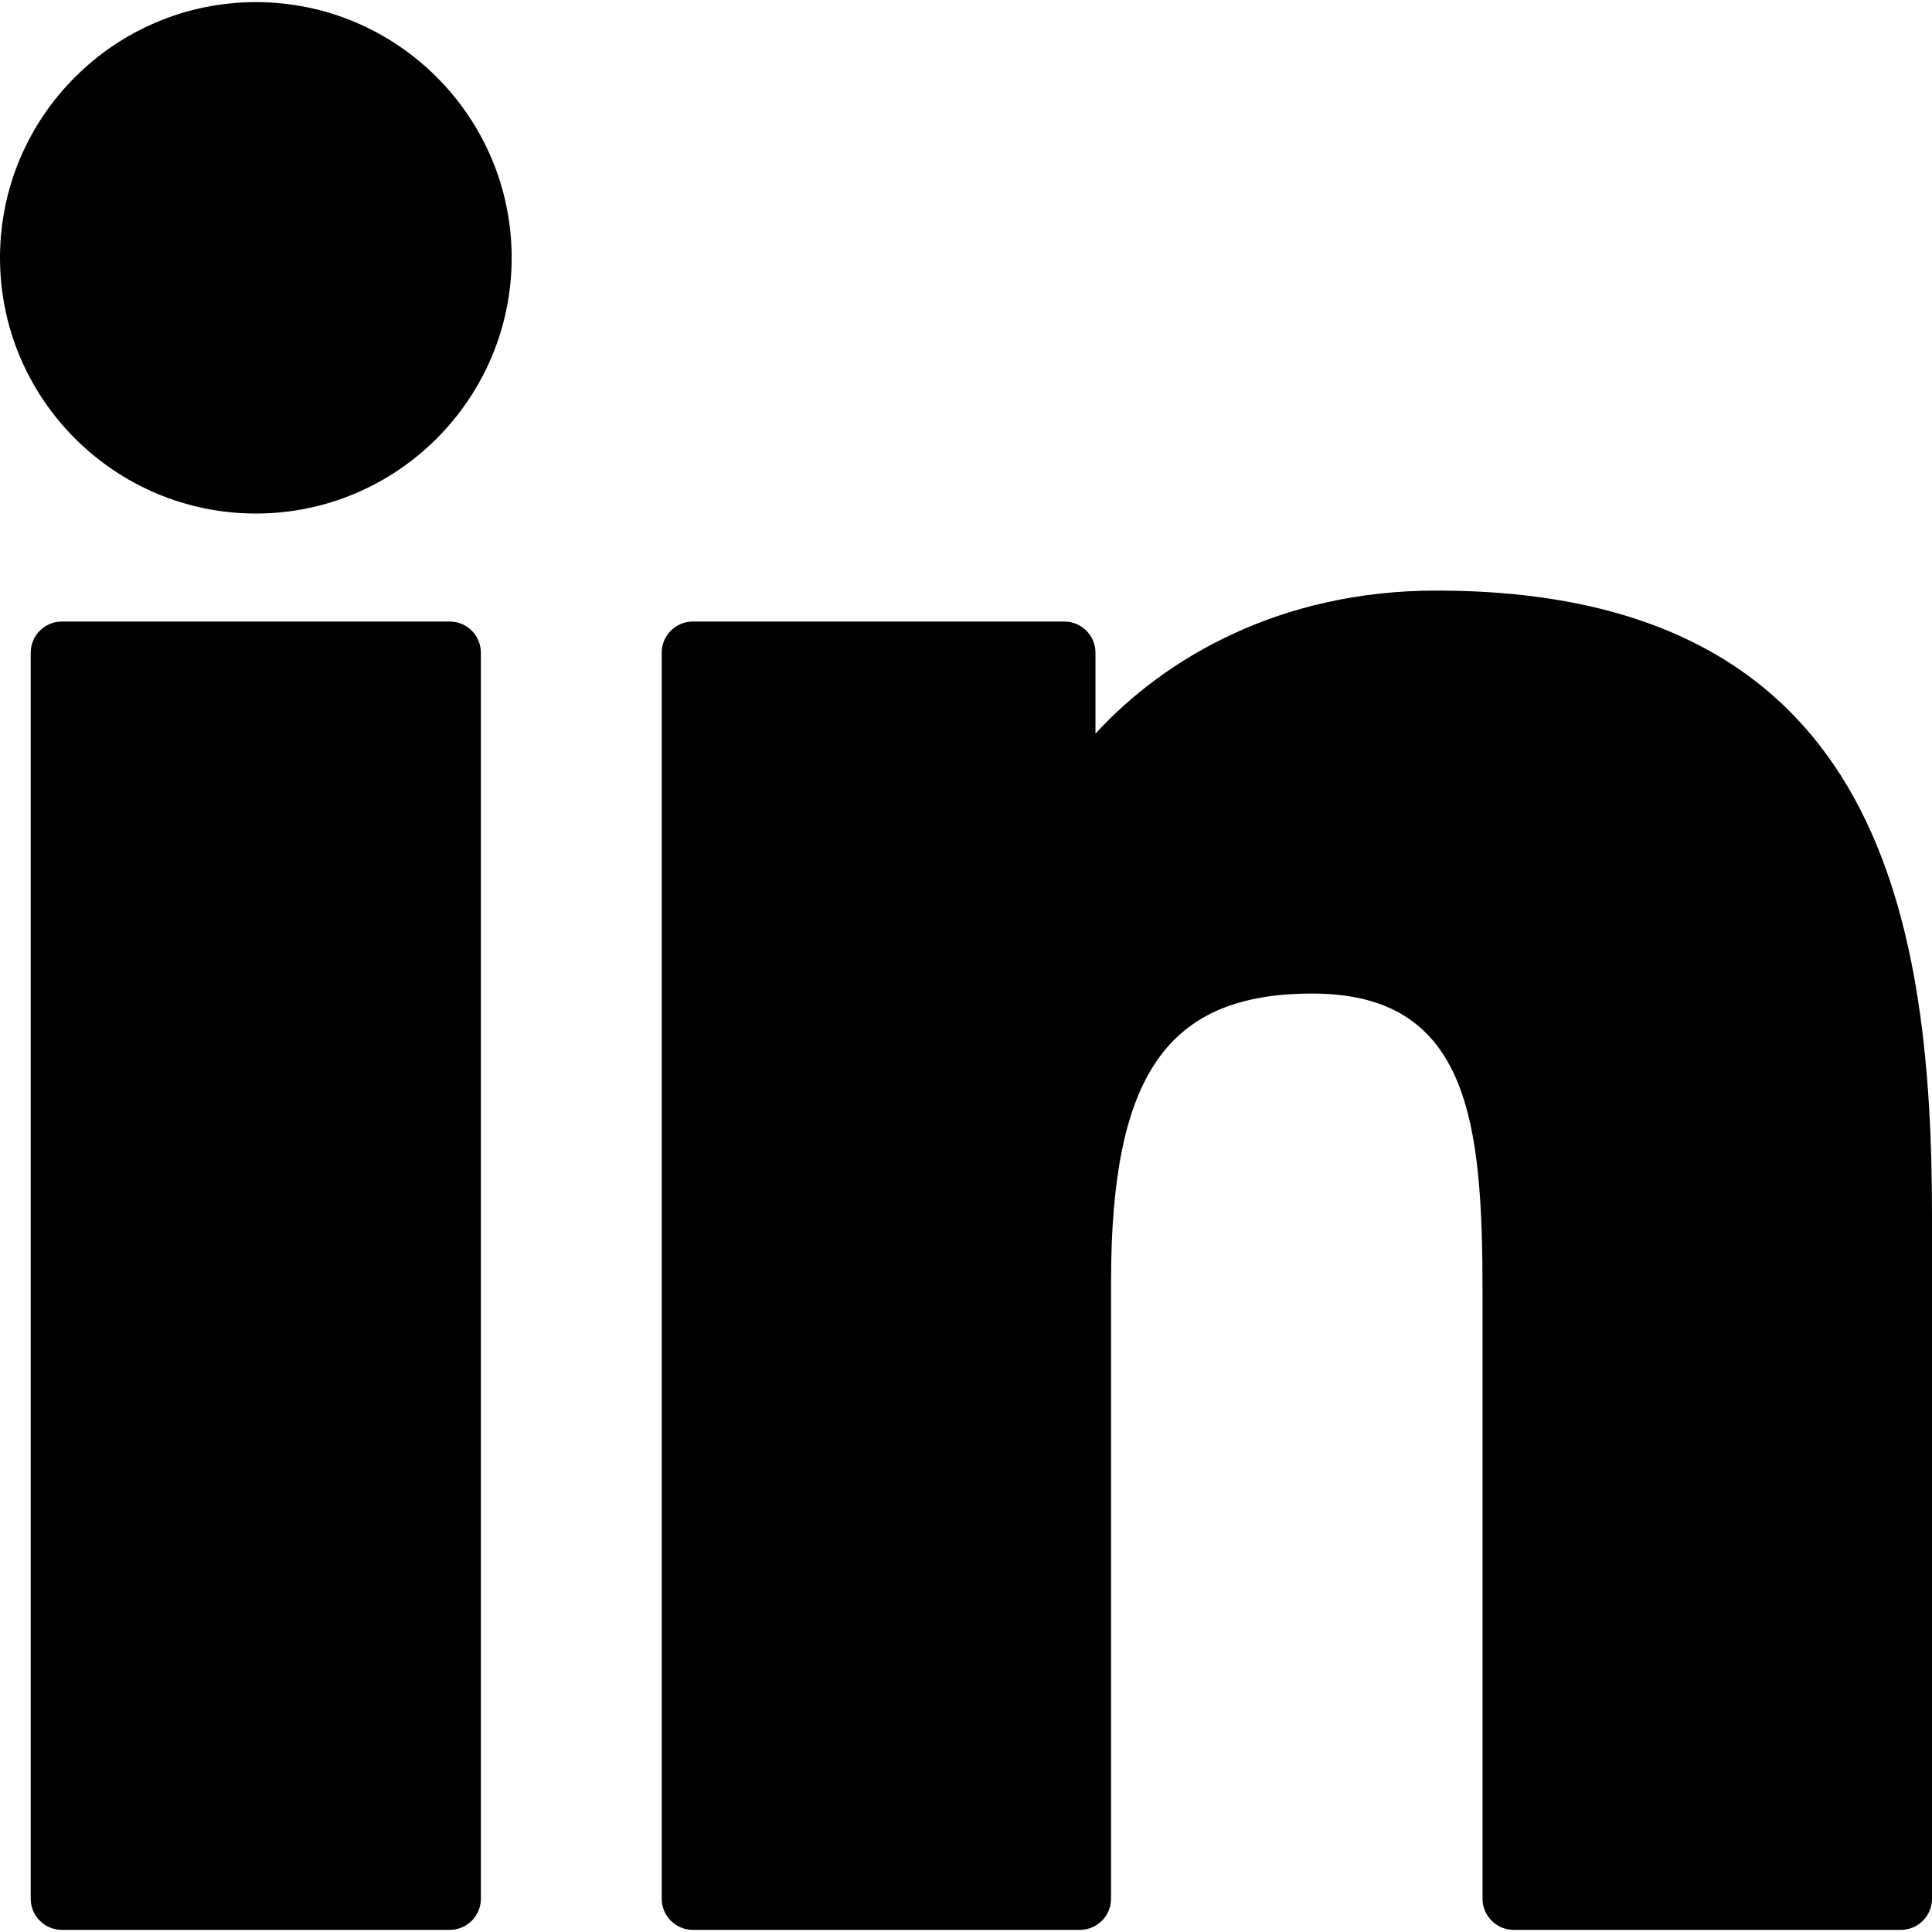
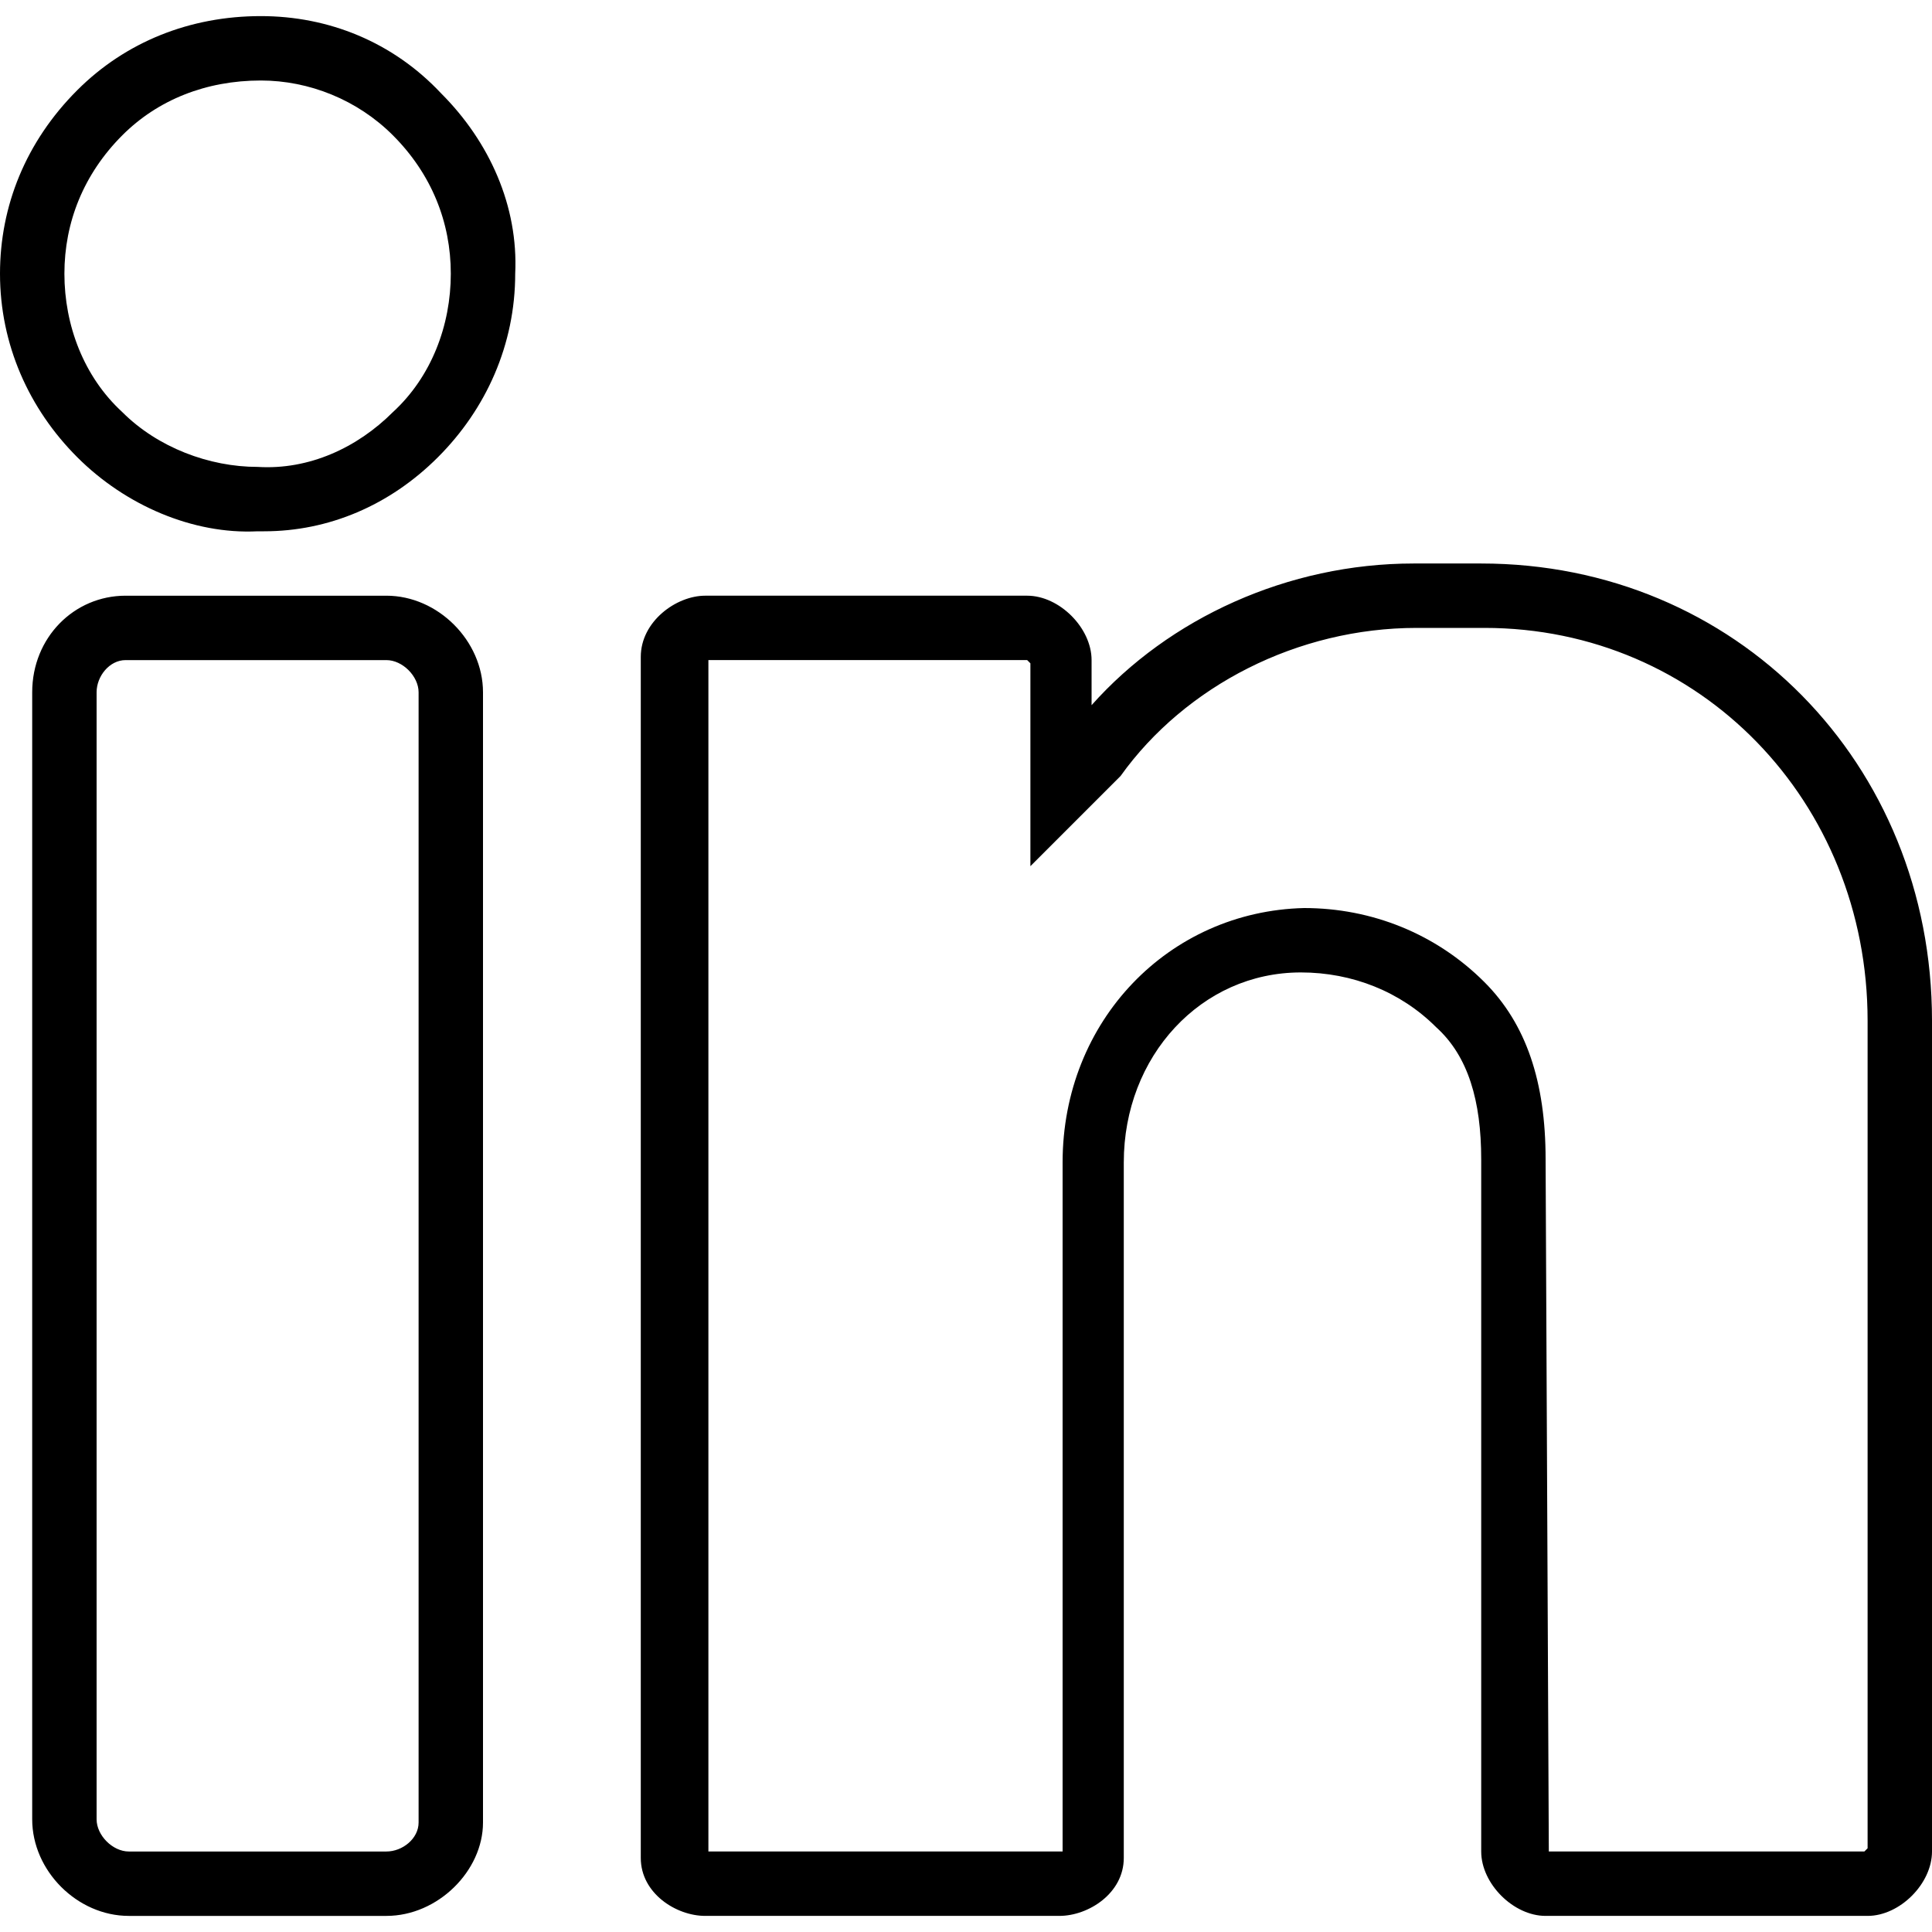
- <svg xmlns="http://www.w3.org/2000/svg" height="800px" width="800px" version="1.1" id="Layer_1" viewBox="0 0 310 310" xml:space="preserve">
-   <g id="XMLID_801_">
-     <path id="XMLID_802_" d="M72.16,99.73H9.927c-2.762,0-5,2.239-5,5v199.928c0,2.762,2.238,5,5,5H72.16c2.762,0,5-2.238,5-5V104.73   C77.16,101.969,74.922,99.73,72.16,99.73z" />
-     <path id="XMLID_803_" d="M41.066,0.341C18.422,0.341,0,18.743,0,41.362C0,63.991,18.422,82.4,41.066,82.4   c22.626,0,41.033-18.41,41.033-41.038C82.1,18.743,63.692,0.341,41.066,0.341z" />
-     <path id="XMLID_804_" d="M230.454,94.761c-24.995,0-43.472,10.745-54.679,22.954V104.73c0-2.761-2.238-5-5-5h-59.599   c-2.762,0-5,2.239-5,5v199.928c0,2.762,2.238,5,5,5h62.097c2.762,0,5-2.238,5-5v-98.918c0-33.333,9.054-46.319,32.29-46.319   c25.306,0,27.317,20.818,27.317,48.034v97.204c0,2.762,2.238,5,5,5H305c2.762,0,5-2.238,5-5V194.995   C310,145.43,300.549,94.761,230.454,94.761z" />
+ <svg xmlns="http://www.w3.org/2000/svg" viewBox="0 0 512 512">
+   <g>
+     <path d="M69.12 4.267c-18.773 0-35.84 6.827-48.64 19.627C6.827 37.547 0 54.613 0 72.533c0 18.773 7.68 35.84 20.48 48.64 12.8 12.8 30.72 20.48 47.787 19.627h1.707c17.067 0 33.28-6.827 46.08-19.627 12.8-12.8 20.48-29.867 20.48-48.64.853-17.92-6.827-34.987-19.627-47.787C104.107 11.093 87.04 4.267 69.12 4.267zm34.987 104.96c-9.387 9.387-22.187 15.36-35.84 14.507-12.8 0-26.453-5.12-35.84-14.507-10.24-9.387-15.36-23.04-15.36-36.693s5.12-26.453 15.36-36.693c9.387-9.387 22.187-14.507 36.693-14.507 12.8 0 25.6 5.12 34.987 14.507 10.24 10.24 15.36 23.04 15.36 36.693s-5.12 27.306-15.36 36.693zM102.4 157.867H33.28c-13.653 0-24.747 11.093-24.747 25.6v298.667c0 13.653 11.947 25.6 25.6 25.6H102.4c13.653 0 25.6-11.947 25.6-24.747v-299.52c0-13.654-11.947-25.6-25.6-25.6zm8.533 325.12c0 4.267-4.267 7.68-8.533 7.68H34.133c-4.267 0-8.533-4.267-8.533-8.533V183.467c0-4.267 3.413-8.533 7.68-8.533h69.12c4.267 0 8.533 4.267 8.533 8.533v299.52zM392.533 149.333h-17.92c-33.28 0-64.853 14.507-85.333 37.547v-11.947c0-8.533-8.533-17.067-17.067-17.067H186.88c-7.68 0-17.067 6.827-17.067 16.213v318.293c0 9.387 9.387 15.36 17.067 15.36h93.867c7.68 0 17.067-5.973 17.067-15.36v-184.32c0-28.16 20.48-50.347 46.933-50.347 13.653 0 26.453 5.12 35.84 14.507 8.533 7.68 11.947 19.627 11.947 34.987v183.467c0 8.533 8.533 17.067 17.067 17.067h85.333c8.533 0 17.067-8.533 17.067-17.067v-220.16C512 202.24 459.947 149.333 392.533 149.333zm102.4 340.48-.853.853h-83.627L409.6 307.2c0-20.48-5.12-35.84-16.213-46.933-12.8-12.8-29.867-19.627-47.787-19.627-35.84.853-64 29.867-64 67.413v182.613h-93.867V174.933h84.48l.853.853v53.76l23.04-23.04.853-.853c17.067-23.893 46.933-39.253 78.507-39.253h17.92c57.173 0 101.547 46.08 101.547 104.107v219.306z" fill="#000000" />
  </g>
</svg>
